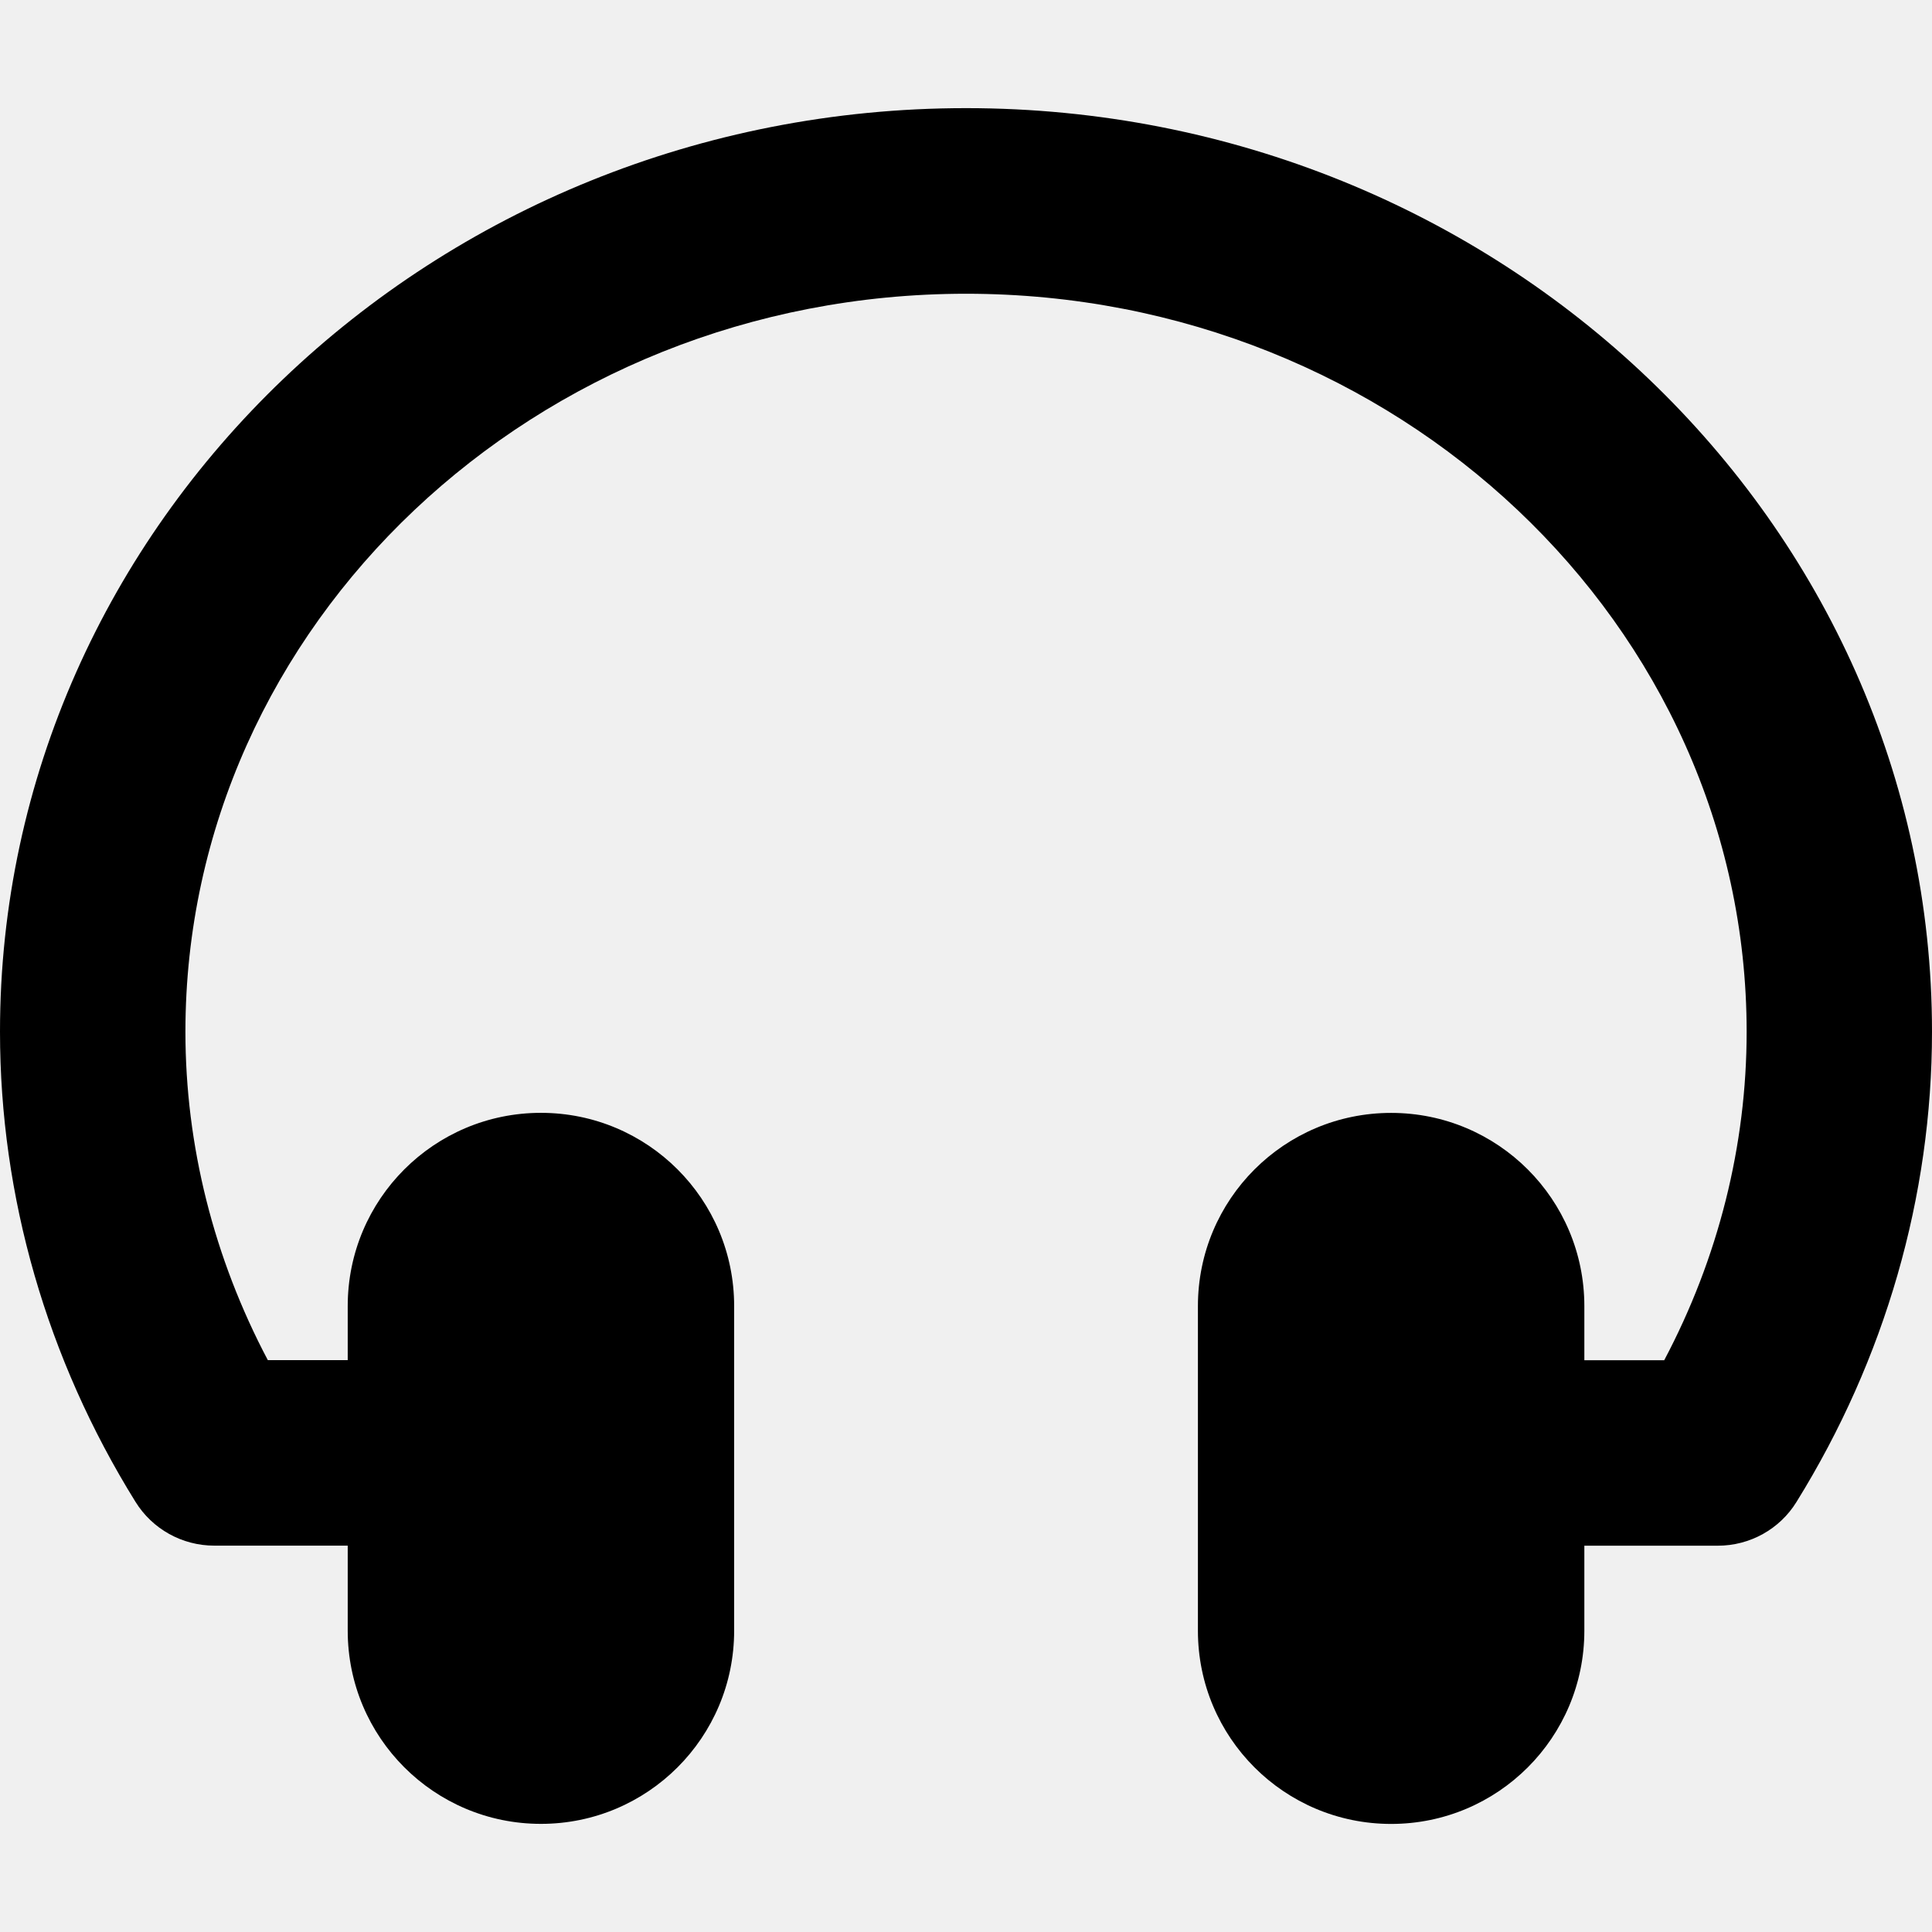
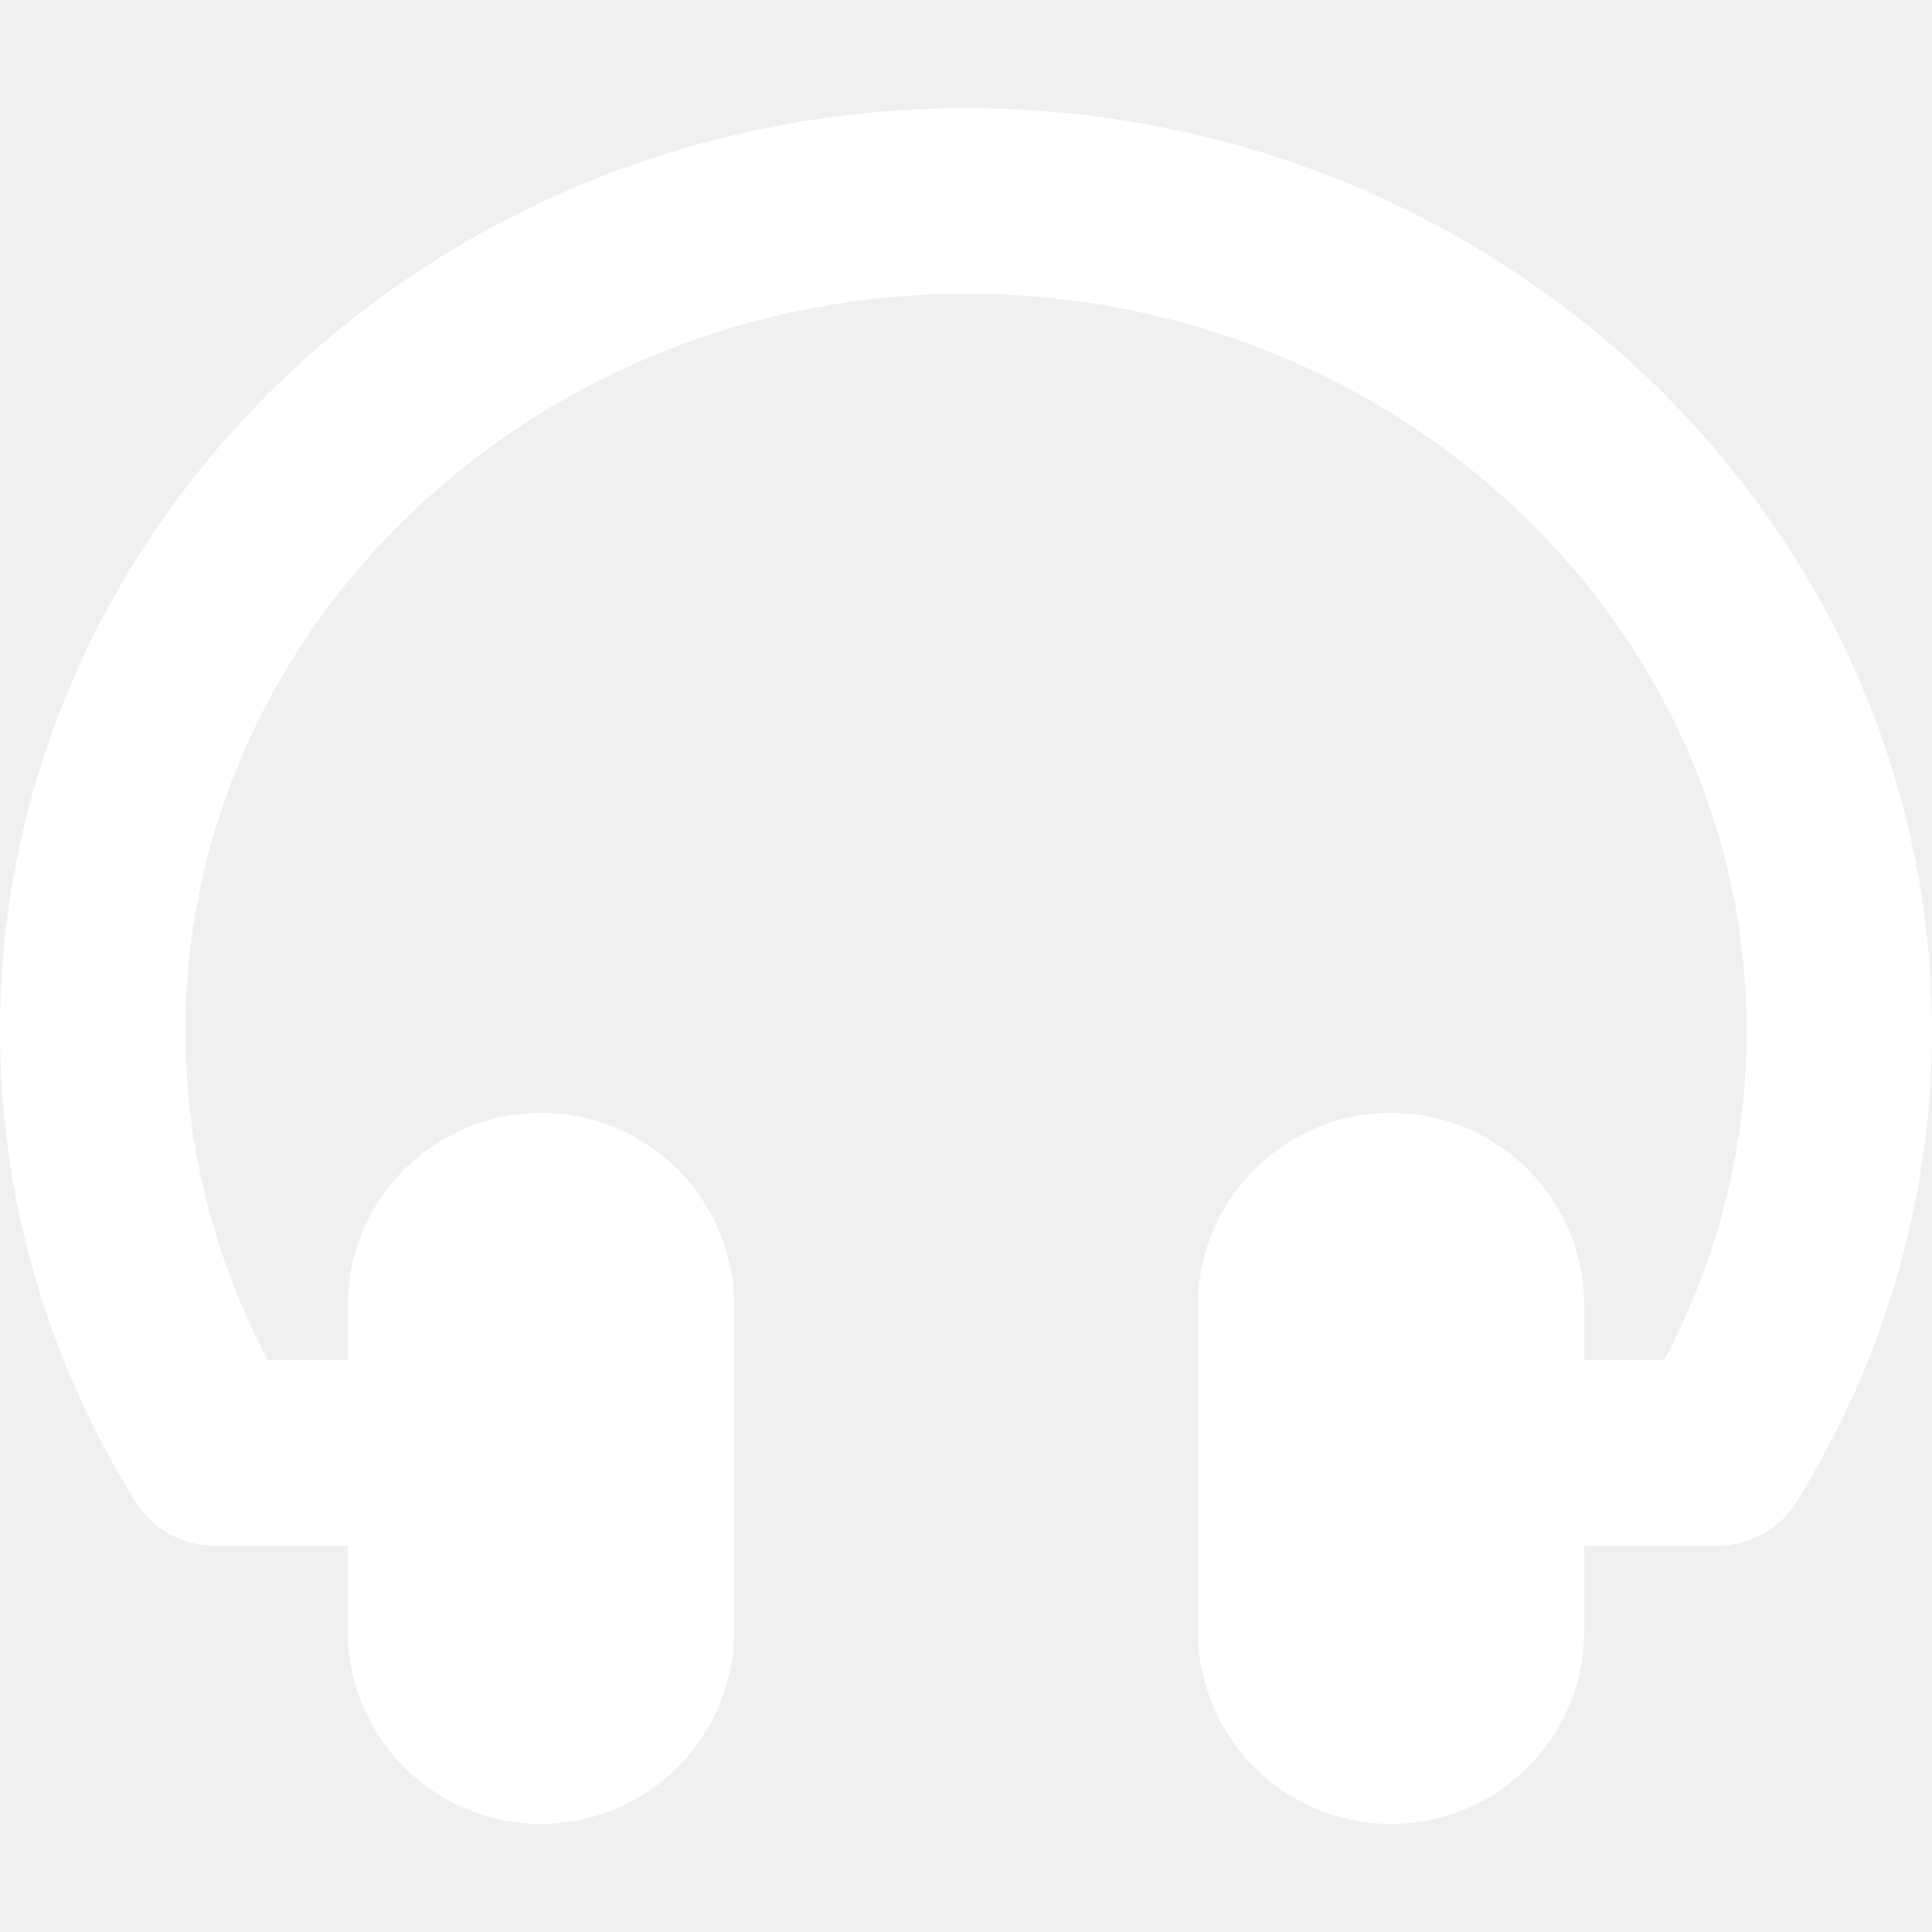
- <svg xmlns="http://www.w3.org/2000/svg" version="1.1" id="Capa_1" x="0px" y="0px" width="31.248px" height="31.248px" viewBox="0 0 31.248 31.248" style="enable-background:new 0 0 31.248 31.248;" xml:space="preserve">
+ <svg xmlns="http://www.w3.org/2000/svg" version="1.1" id="Capa_1" x="0px" y="0px" width="31.248px" height="31.248px" viewBox="0 0 31.248 31.248" style="enable-background:new 0 0 31.248 31.248;" fill="white" xml:space="preserve">
  <g>
    <g>
      <path d="M31.248,16.687c0,2.664-0.759,5.295-2.191,7.604c-0.271,0.441-0.754,0.709-1.273,0.709h-2.159v1.375    c0,1.727-1.397,3.125-3.125,3.125s-3.125-1.398-3.125-3.125v-5.25c0-1.727,1.397-3.125,3.125-3.125s3.125,1.398,3.125,3.125v0.875    h1.292c0.875-1.652,1.333-3.475,1.333-5.311c0-6.583-5.664-11.938-12.625-11.938S2.999,10.104,2.999,16.688    c0,1.838,0.459,3.658,1.333,5.311h1.292v-0.875c0-1.727,1.398-3.125,3.125-3.125s3.125,1.398,3.125,3.125v5.25    c0,1.727-1.398,3.125-3.125,3.125s-3.125-1.398-3.125-3.125v-1.375H3.465c-0.519,0-1.001-0.268-1.274-0.709    C0.757,21.981,0,19.353,0,16.687C0,8.452,7.009,1.749,15.625,1.749S31.248,8.451,31.248,16.687z" />
    </g>
  </g>
  <g>
</g>
  <g>
</g>
  <g>
</g>
  <g>
</g>
  <g>
</g>
  <g>
</g>
  <g>
</g>
  <g>
</g>
  <g>
</g>
  <g>
</g>
  <g>
</g>
  <g>
</g>
  <g>
</g>
  <g>
</g>
  <g>
</g>
</svg>
